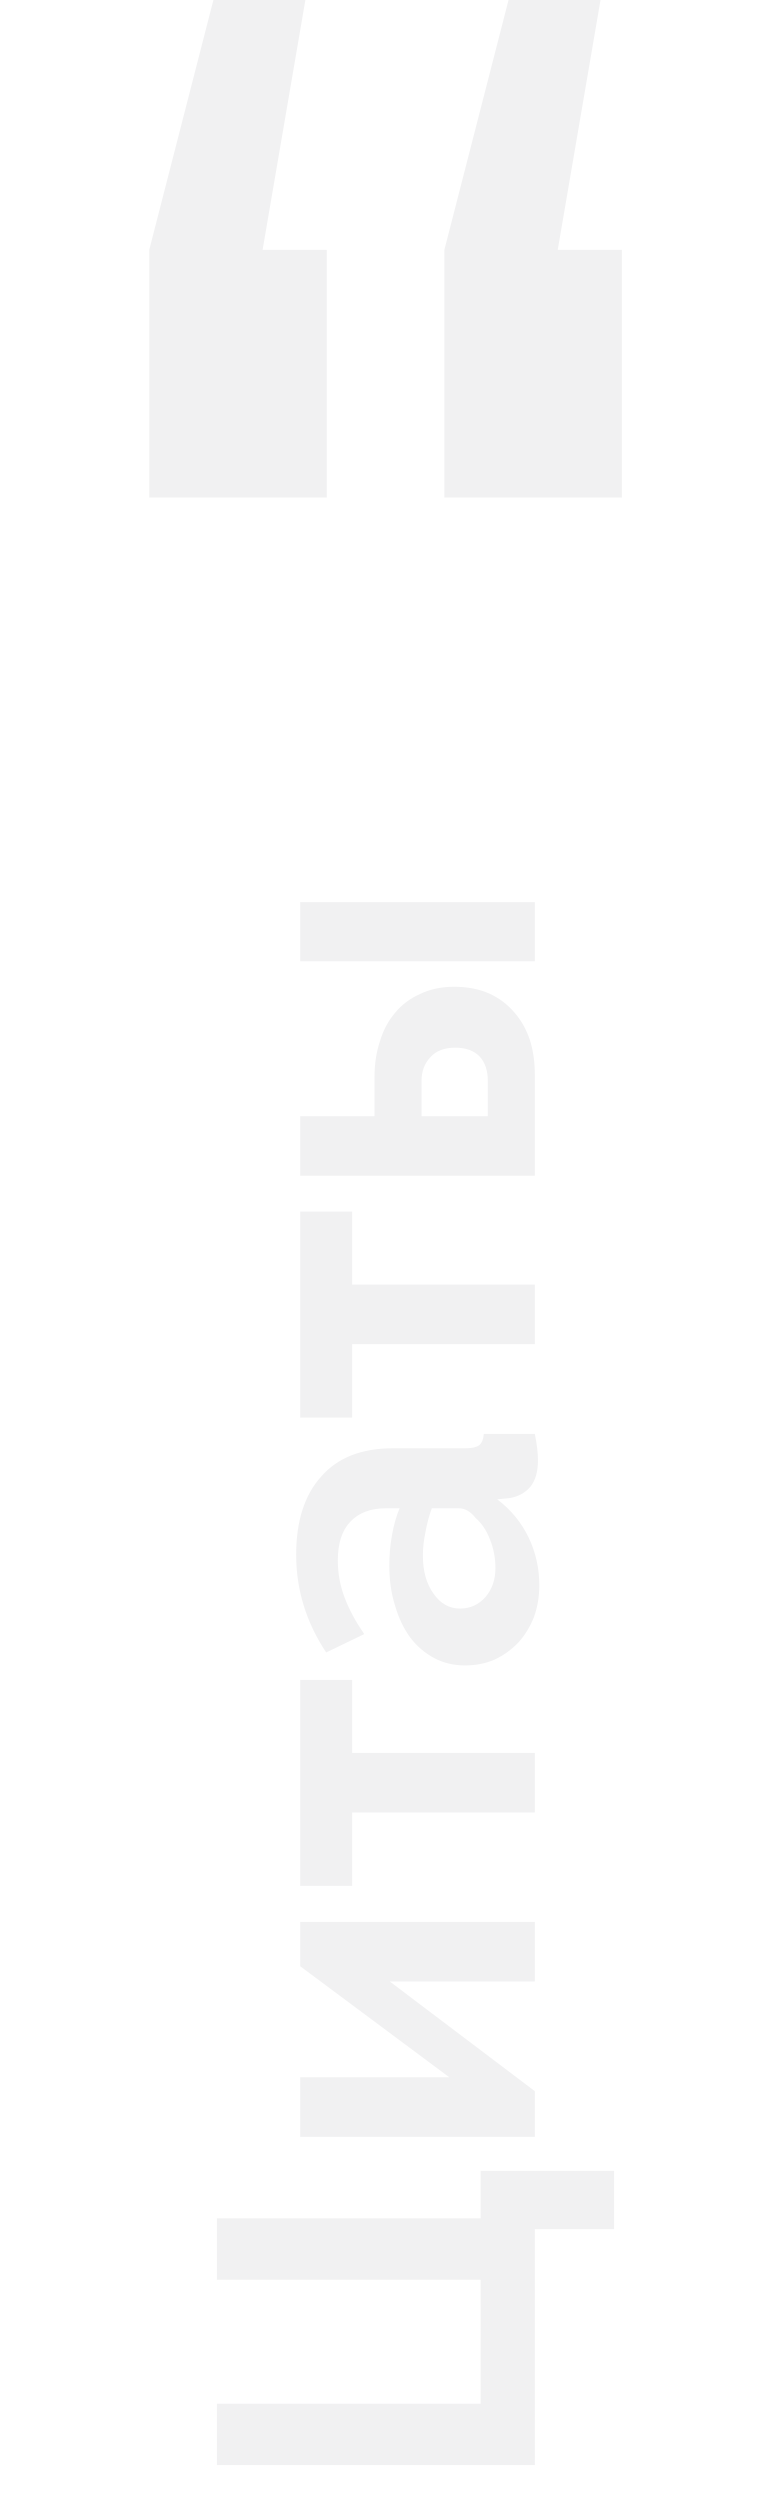
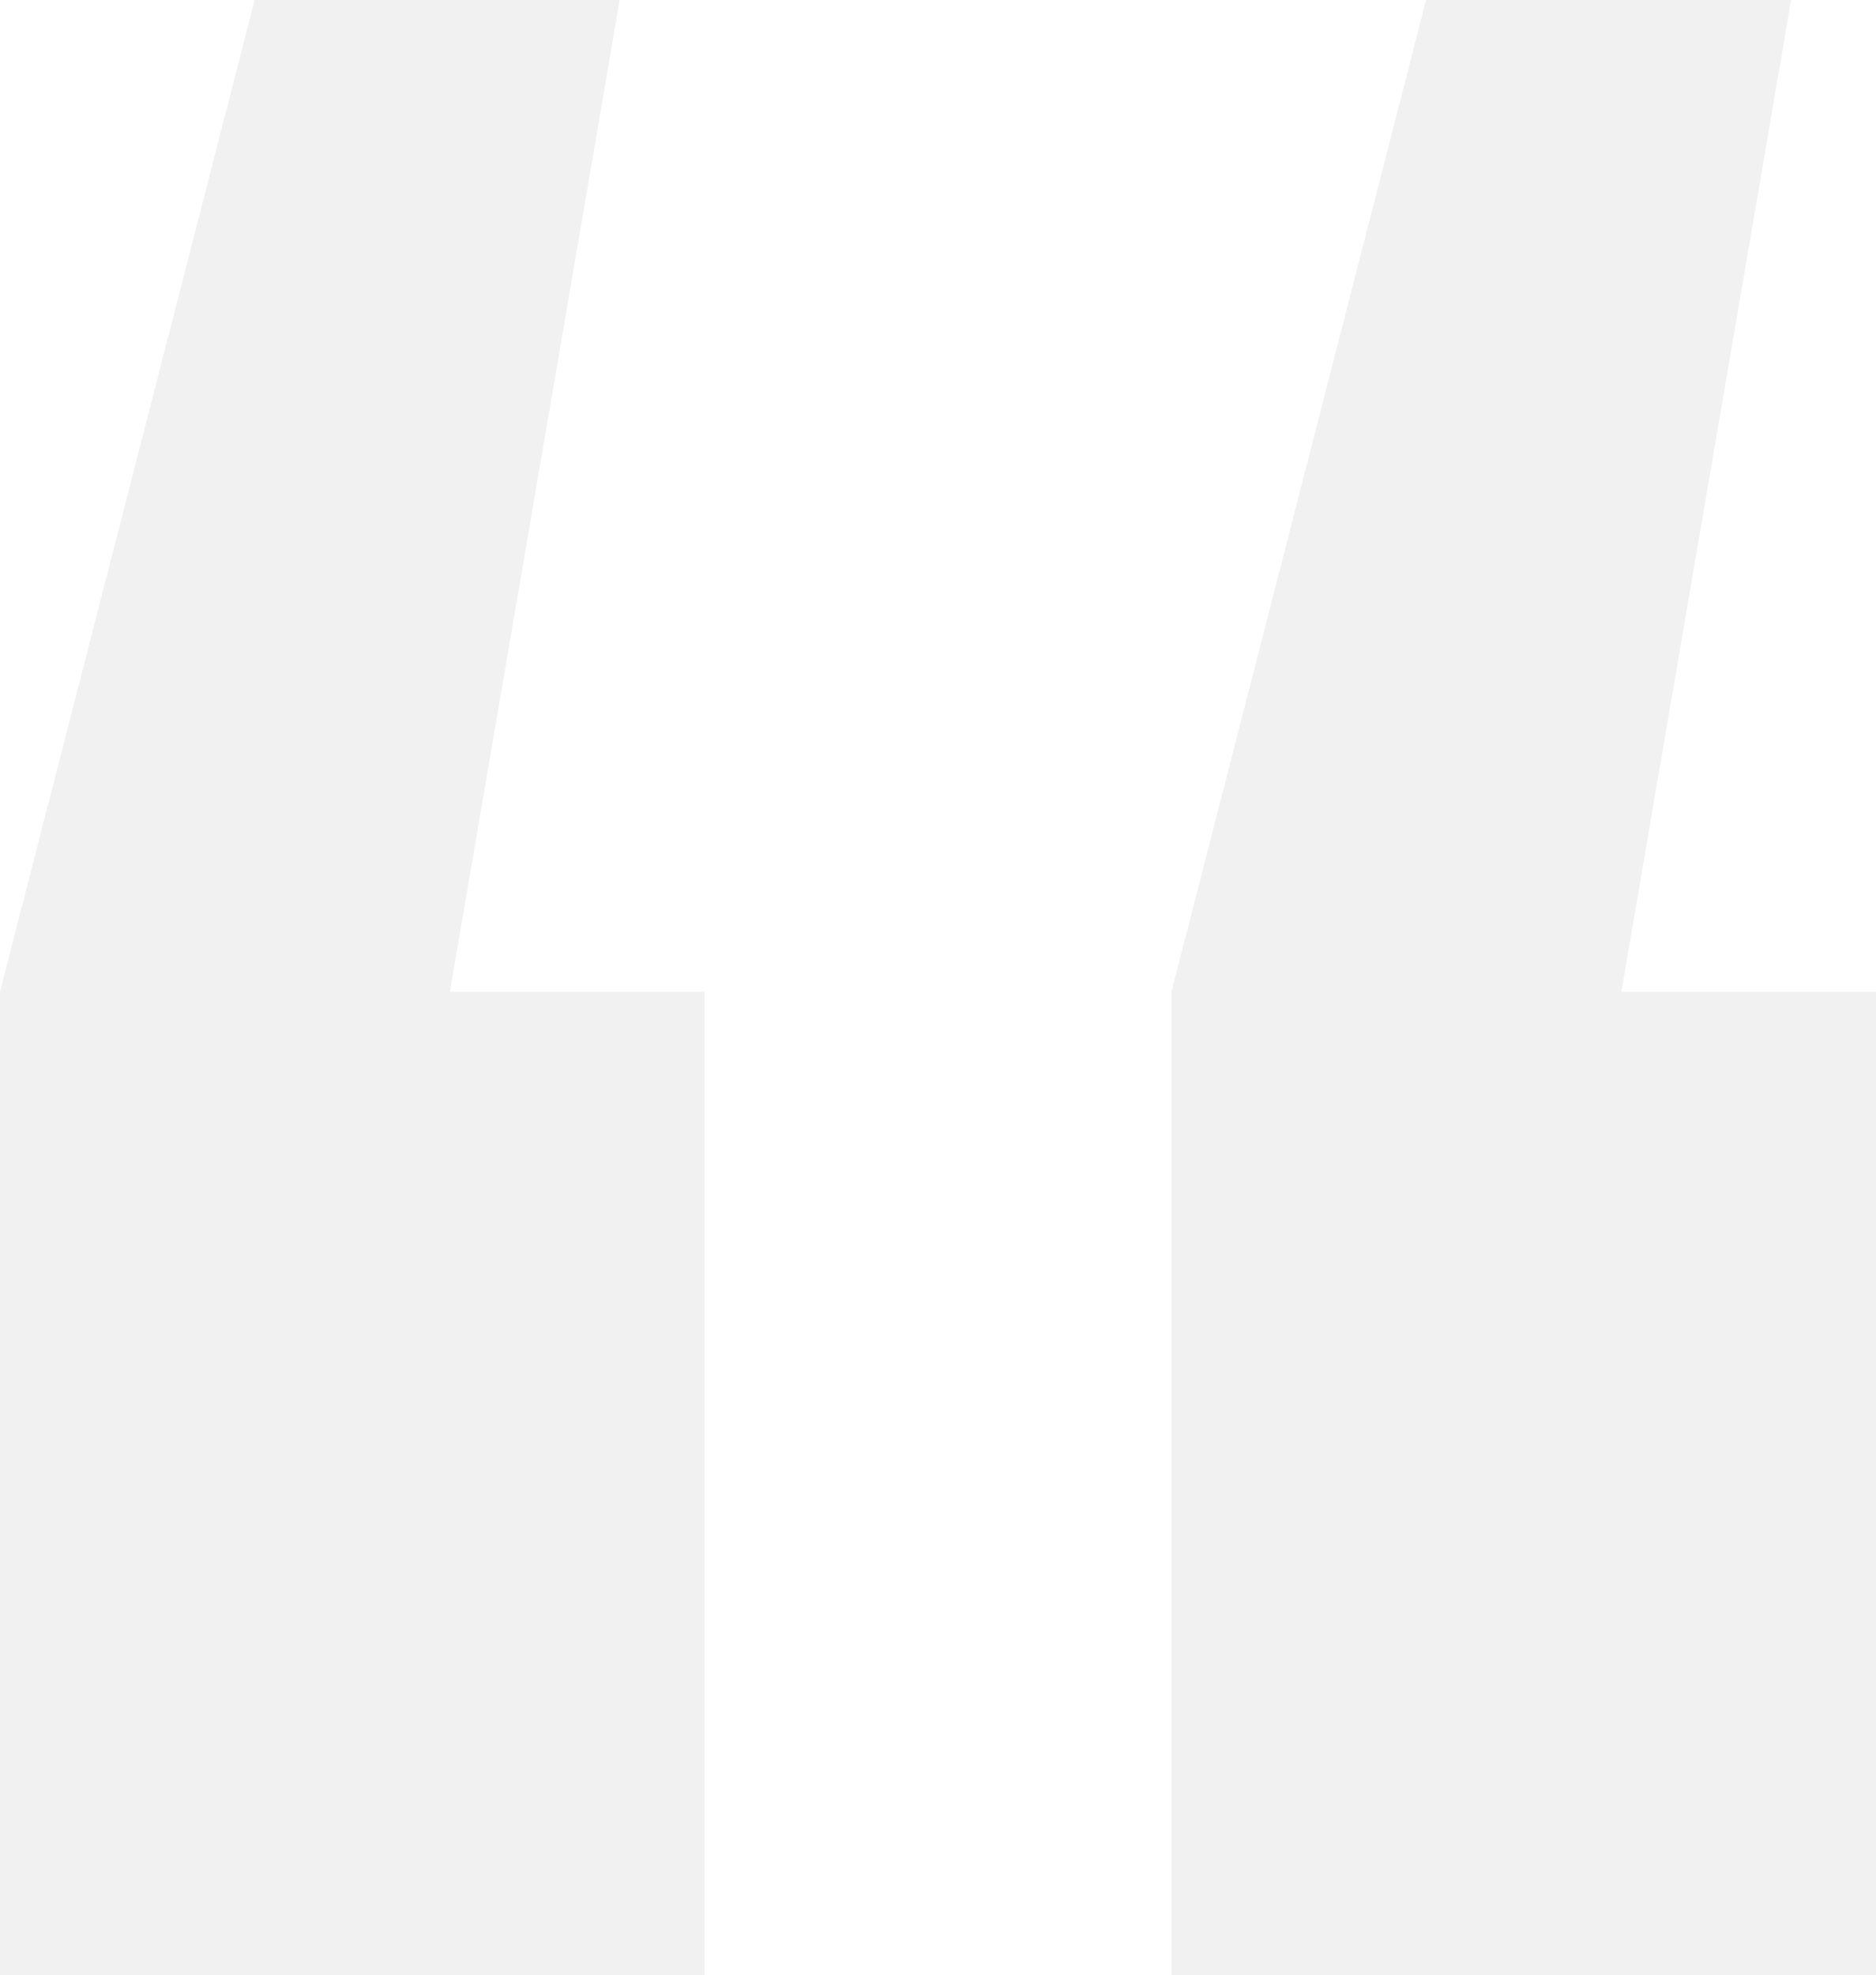
- <svg xmlns="http://www.w3.org/2000/svg" width="61" height="201" viewBox="0 0 61 201" fill="none">
-   <path d="M24.552 0L21.113 20.087H26.271V40H12V20.087L17.158 0H24.552ZM48.281 0L44.842 20.087H50V40H35.728V20.087L40.887 0H48.281Z" fill="#F1F1F2" />
-   <path d="M43 179.22V198.192H17.44V193.26H38.644V183.288H17.44V178.356H38.644V174.54H49.372V179.22H43ZM36.124 167.014L24.136 158.086V154.522H43V159.31H31.336L43 168.13V171.802H24.136V167.014H36.124ZM43 140.934L43 145.722H28.312V151.626H24.136V135.066H28.312V140.934H43ZM43.36 127.457C43.36 128.369 43.216 129.221 42.928 130.013C42.616 130.805 42.196 131.489 41.668 132.065C41.116 132.641 40.48 133.097 39.76 133.433C39.04 133.745 38.248 133.901 37.384 133.901C36.496 133.901 35.68 133.709 34.936 133.325C34.168 132.917 33.52 132.365 32.992 131.669C32.464 130.949 32.056 130.097 31.768 129.113C31.456 128.129 31.3 127.049 31.3 125.873C31.3 125.033 31.372 124.217 31.516 123.425C31.66 122.609 31.864 121.889 32.128 121.265H31.048C29.8 121.265 28.84 121.625 28.168 122.345C27.496 123.041 27.16 124.085 27.16 125.477C27.16 126.485 27.34 127.469 27.7 128.429C28.06 129.389 28.588 130.373 29.284 131.381L26.224 132.857C24.616 130.433 23.812 127.817 23.812 125.009C23.812 122.297 24.484 120.197 25.828 118.709C27.148 117.197 29.068 116.441 31.588 116.441H37.456C37.96 116.441 38.32 116.357 38.536 116.189C38.752 115.997 38.872 115.697 38.896 115.289H43C43.168 116.105 43.252 116.813 43.252 117.413C43.252 118.325 43.048 119.033 42.64 119.537C42.232 120.017 41.692 120.317 41.02 120.437L39.976 120.545C41.08 121.385 41.92 122.405 42.496 123.605C43.072 124.805 43.36 126.089 43.36 127.457ZM39.832 126.089C39.832 125.273 39.688 124.505 39.4 123.785C39.112 123.041 38.728 122.465 38.248 122.057C37.84 121.529 37.384 121.265 36.88 121.265H34.72C34.504 121.841 34.336 122.465 34.216 123.137C34.072 123.809 34 124.457 34 125.081C34 126.329 34.288 127.349 34.864 128.141C35.416 128.933 36.124 129.329 36.988 129.329C37.804 129.329 38.488 129.017 39.04 128.393C39.568 127.769 39.832 127.001 39.832 126.089ZM43 103.282V108.07H28.312L28.312 113.974H24.136L24.136 97.414H28.312V103.282H43ZM24.136 94.529V89.741H30.112V86.573C30.112 85.541 30.256 84.593 30.544 83.729C30.808 82.841 31.216 82.073 31.768 81.425C32.296 80.777 32.968 80.273 33.784 79.913C34.576 79.529 35.488 79.337 36.52 79.337C37.576 79.337 38.512 79.517 39.328 79.877C40.12 80.237 40.792 80.741 41.344 81.389C41.896 82.013 42.316 82.757 42.604 83.621C42.868 84.461 43 85.385 43 86.393V94.529H24.136ZM24.136 77.285V72.533H43V77.285H24.136ZM39.22 86.897C39.22 86.081 39.004 85.433 38.572 84.953C38.116 84.473 37.456 84.233 36.592 84.233C35.728 84.233 35.068 84.485 34.612 84.989C34.132 85.493 33.892 86.129 33.892 86.897V89.741H39.22V86.897Z" fill="#F1F1F2" />
+ <svg xmlns="http://www.w3.org/2000/svg" width="38" height="40" viewBox="0 0 38 40" fill="none">
+   <path d="M12.552 0L9.113 20.087H14.271V40H0V20.087L5.158 0H12.552ZM36.281 0L32.842 20.087H38V40H23.729V20.087L28.887 0H36.281Z" fill="#F1F1F2" />
</svg>
